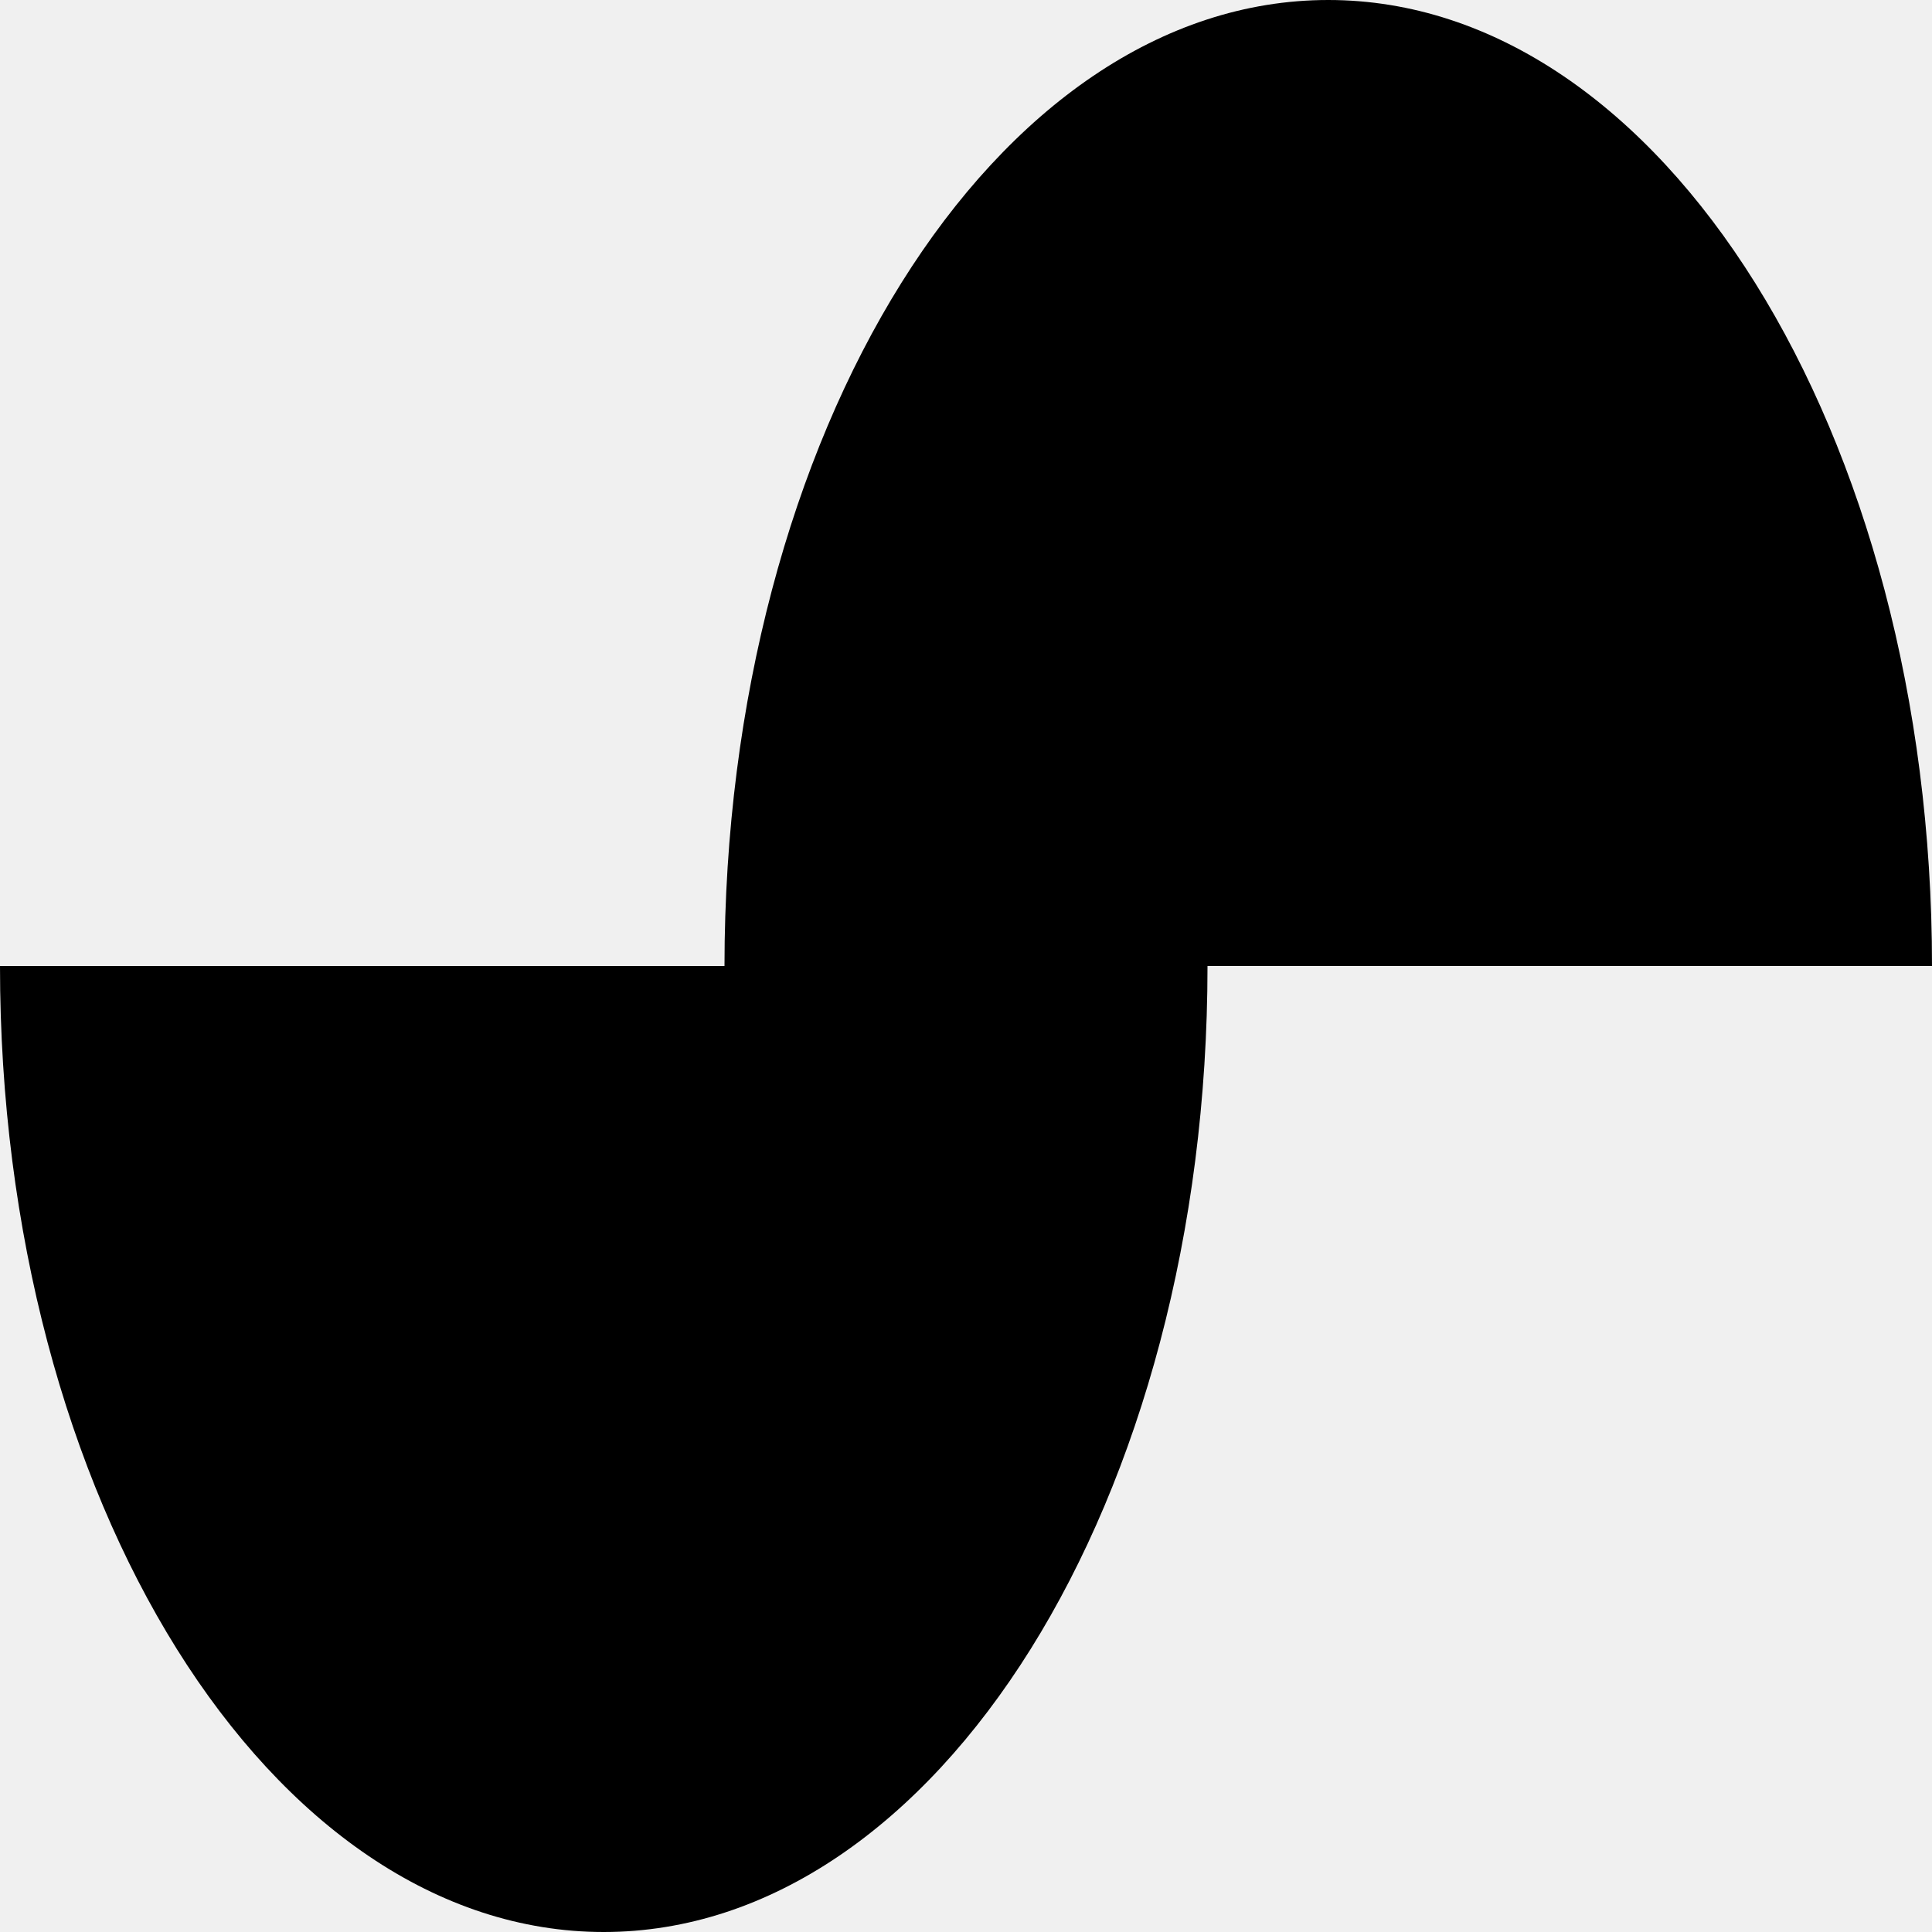
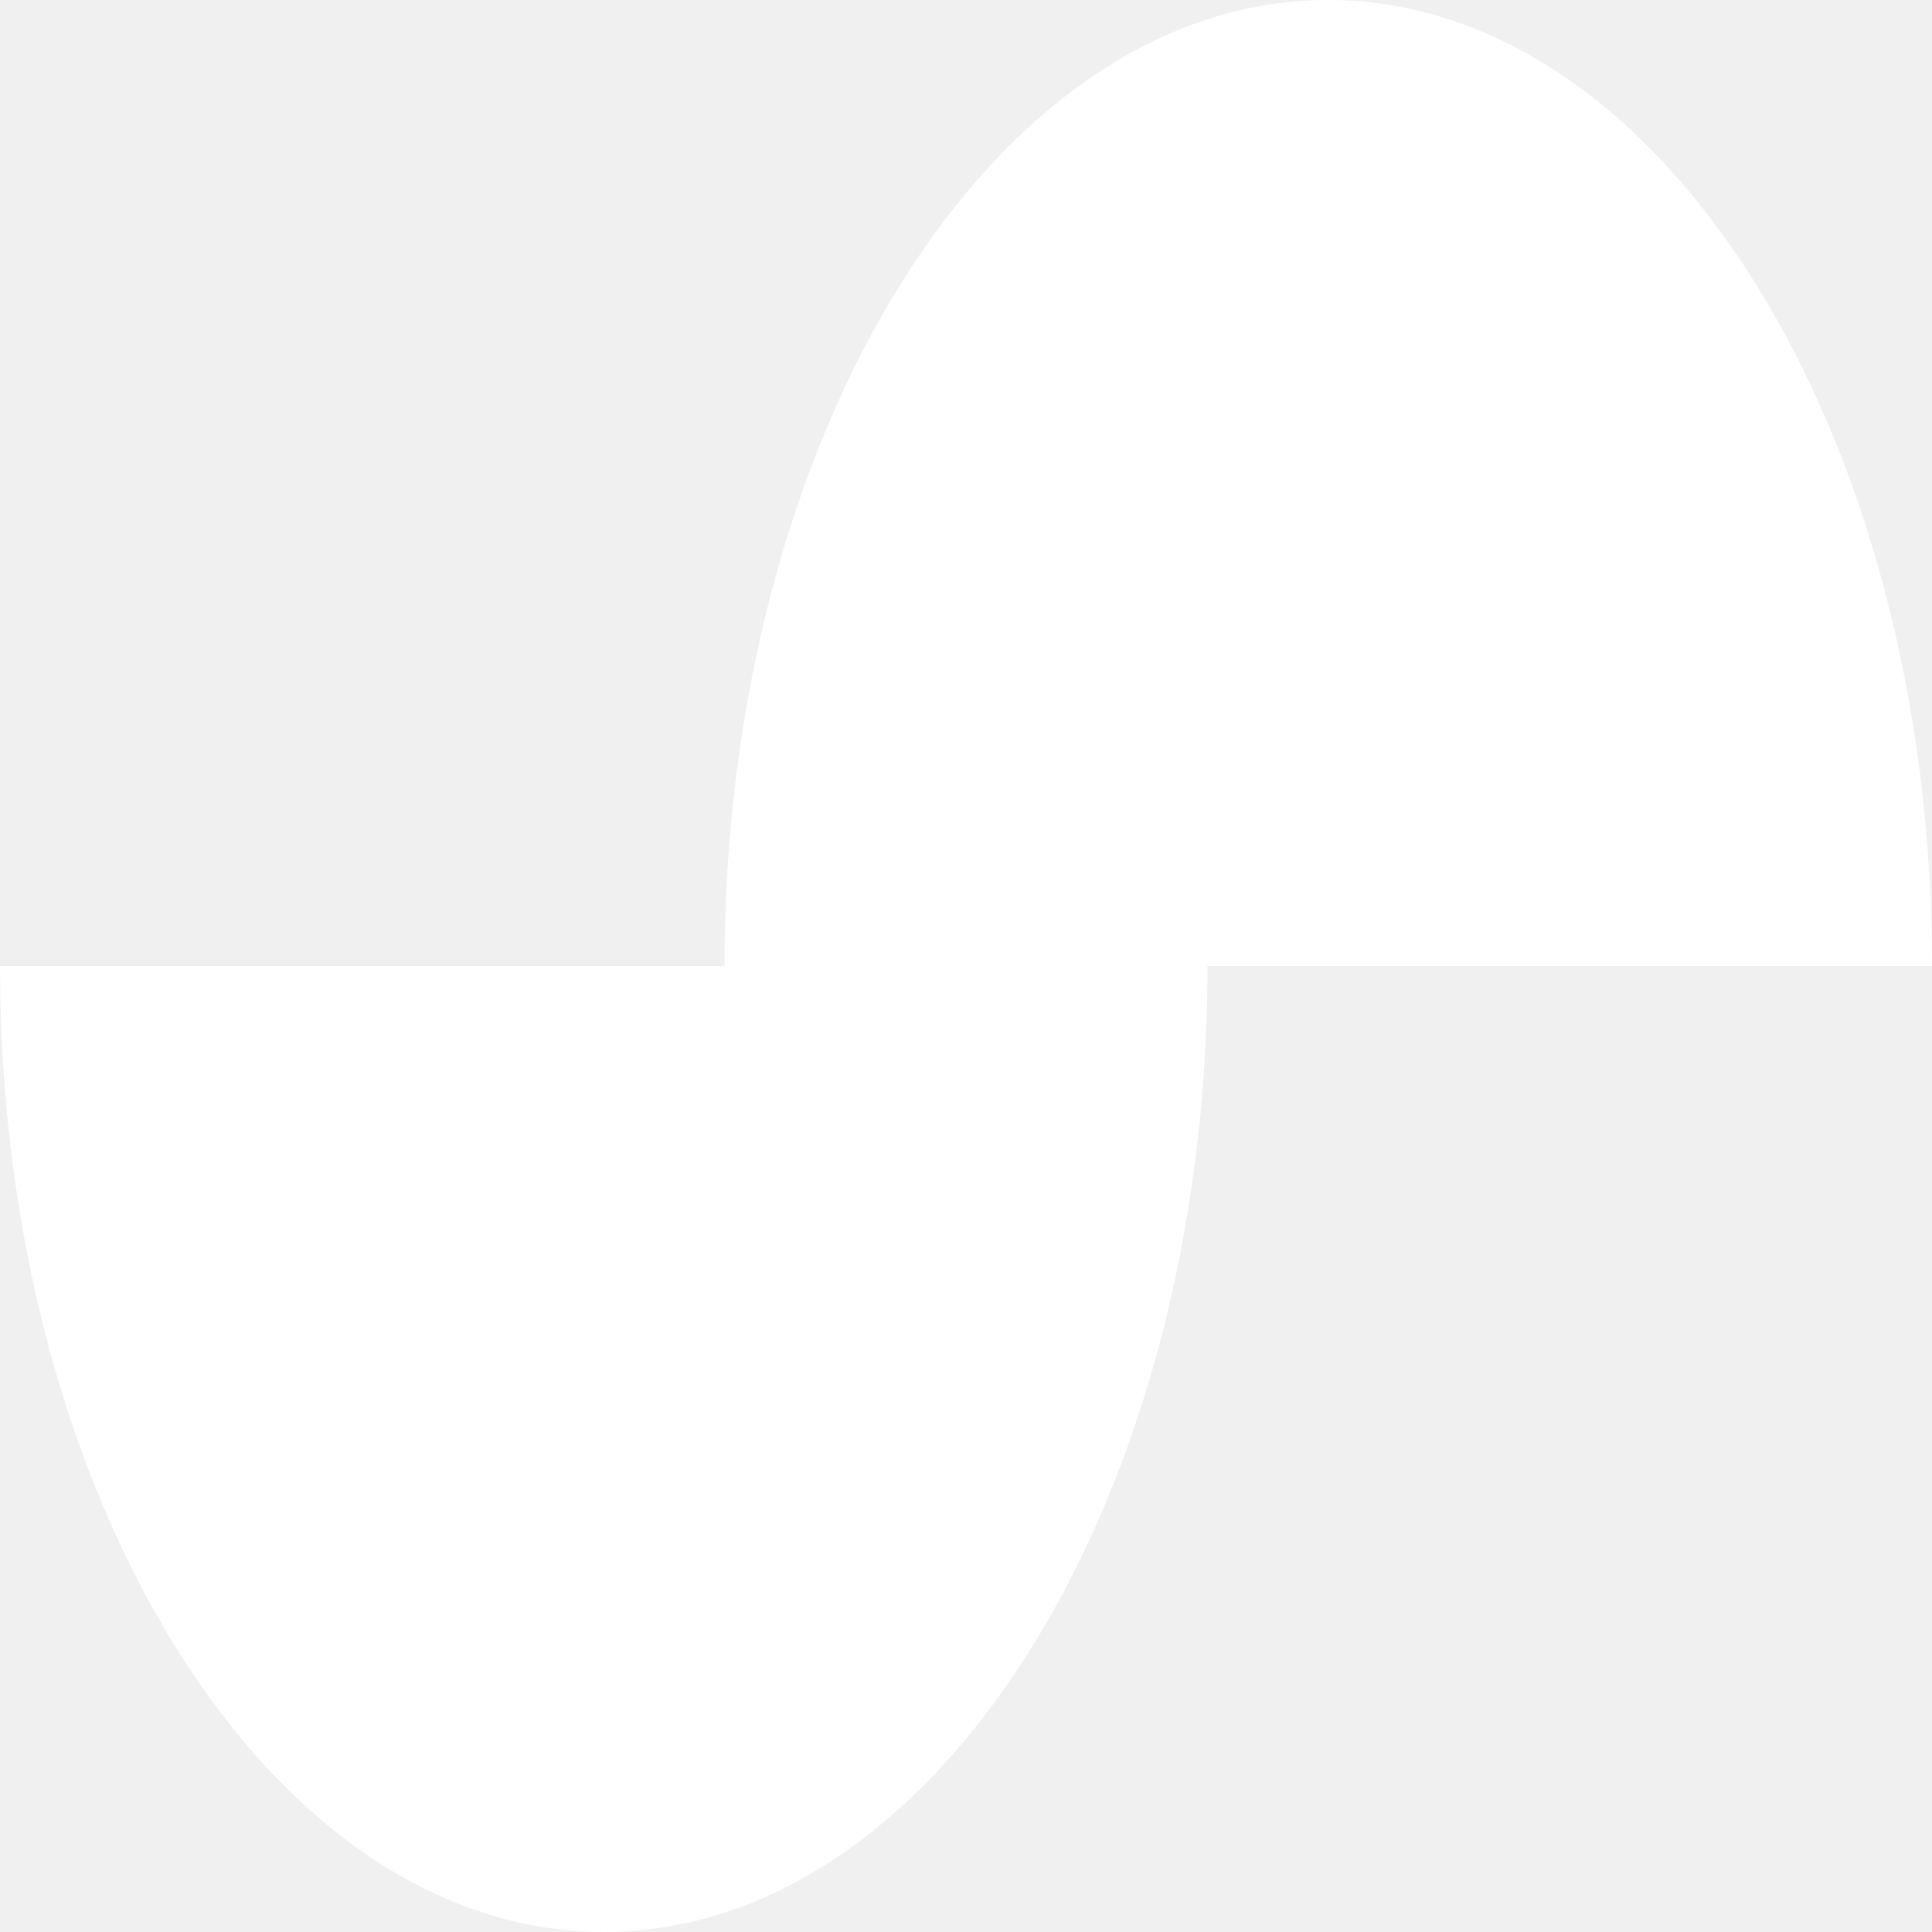
- <svg xmlns="http://www.w3.org/2000/svg" fill="currentColor" fill-rule="evenodd" height="1em" style="flex:none;line-height:1" viewBox="0 0 24 24" width="1em">
+ <svg xmlns="http://www.w3.org/2000/svg" fill="white" fill-rule="evenodd" height="1em" style="flex:none;line-height:1" viewBox="0 0 24 24" width="1em">
  <path d="M16.5 0C20.642 0 24 5.373 24 12h-9c0 6.627-3.358 12-7.5 12C3.358 24 0 18.627 0 12h9c0-6.627 3.358-12 7.5-12z" />
</svg>
